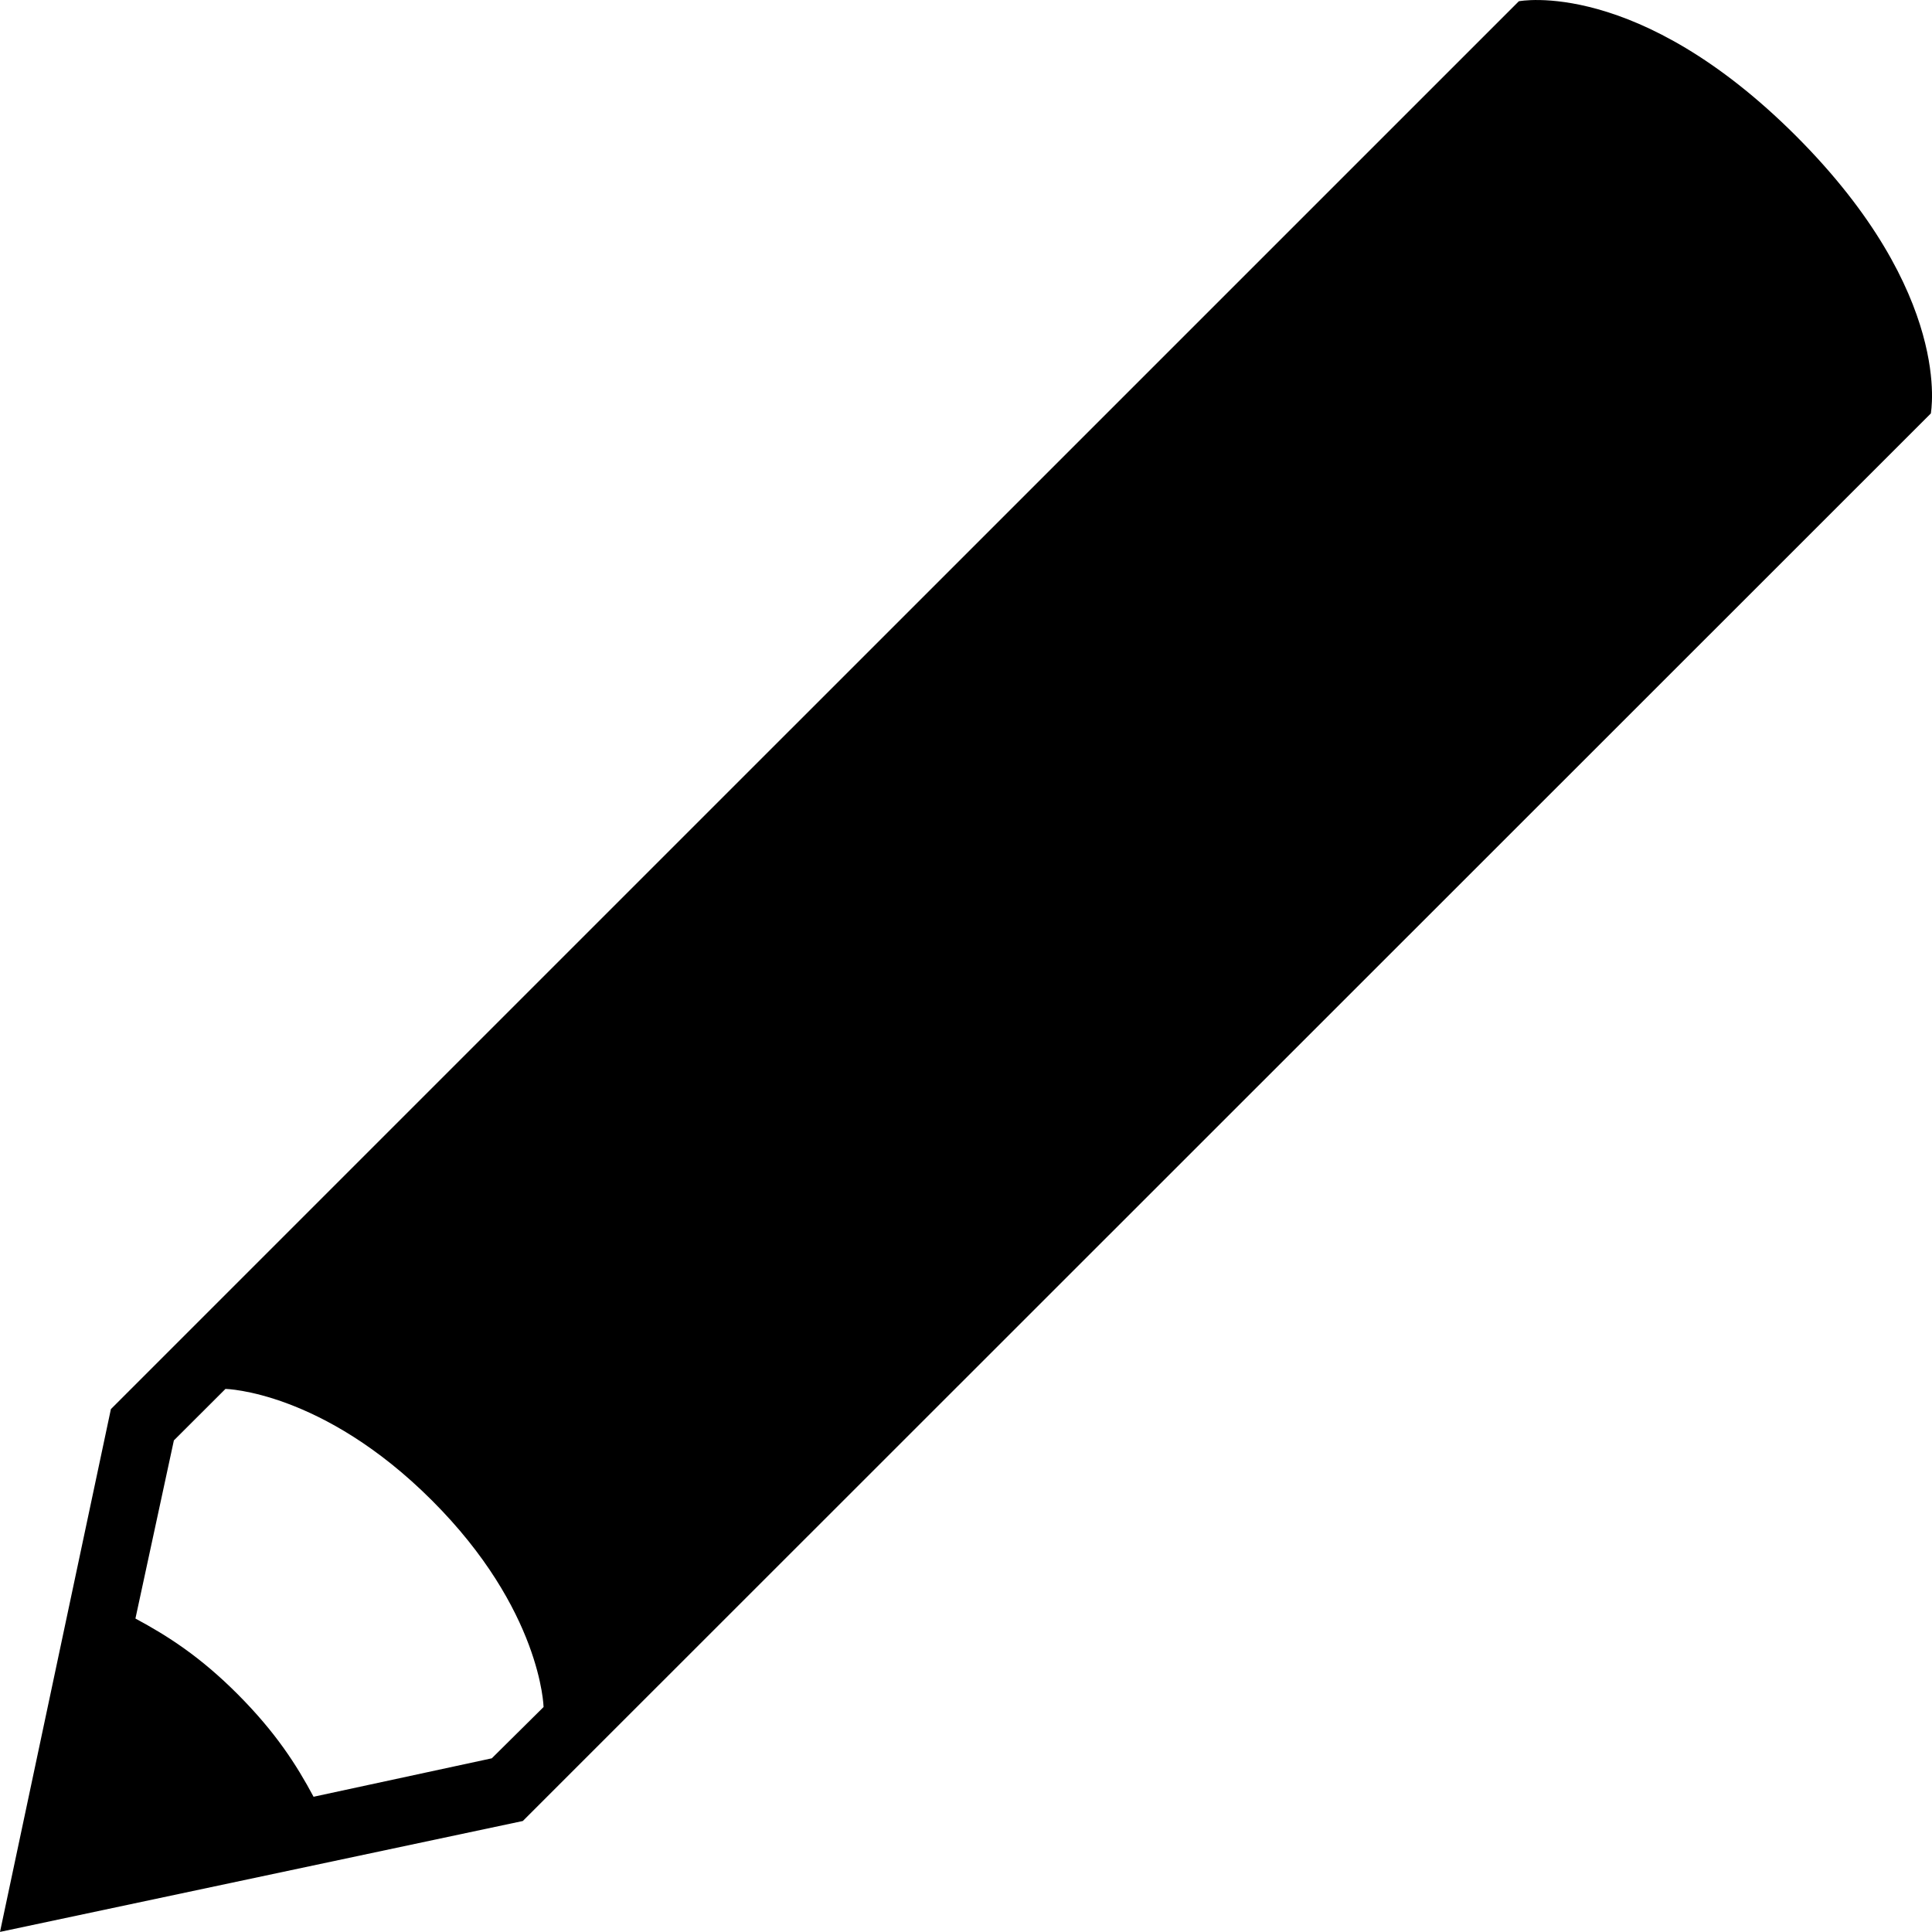
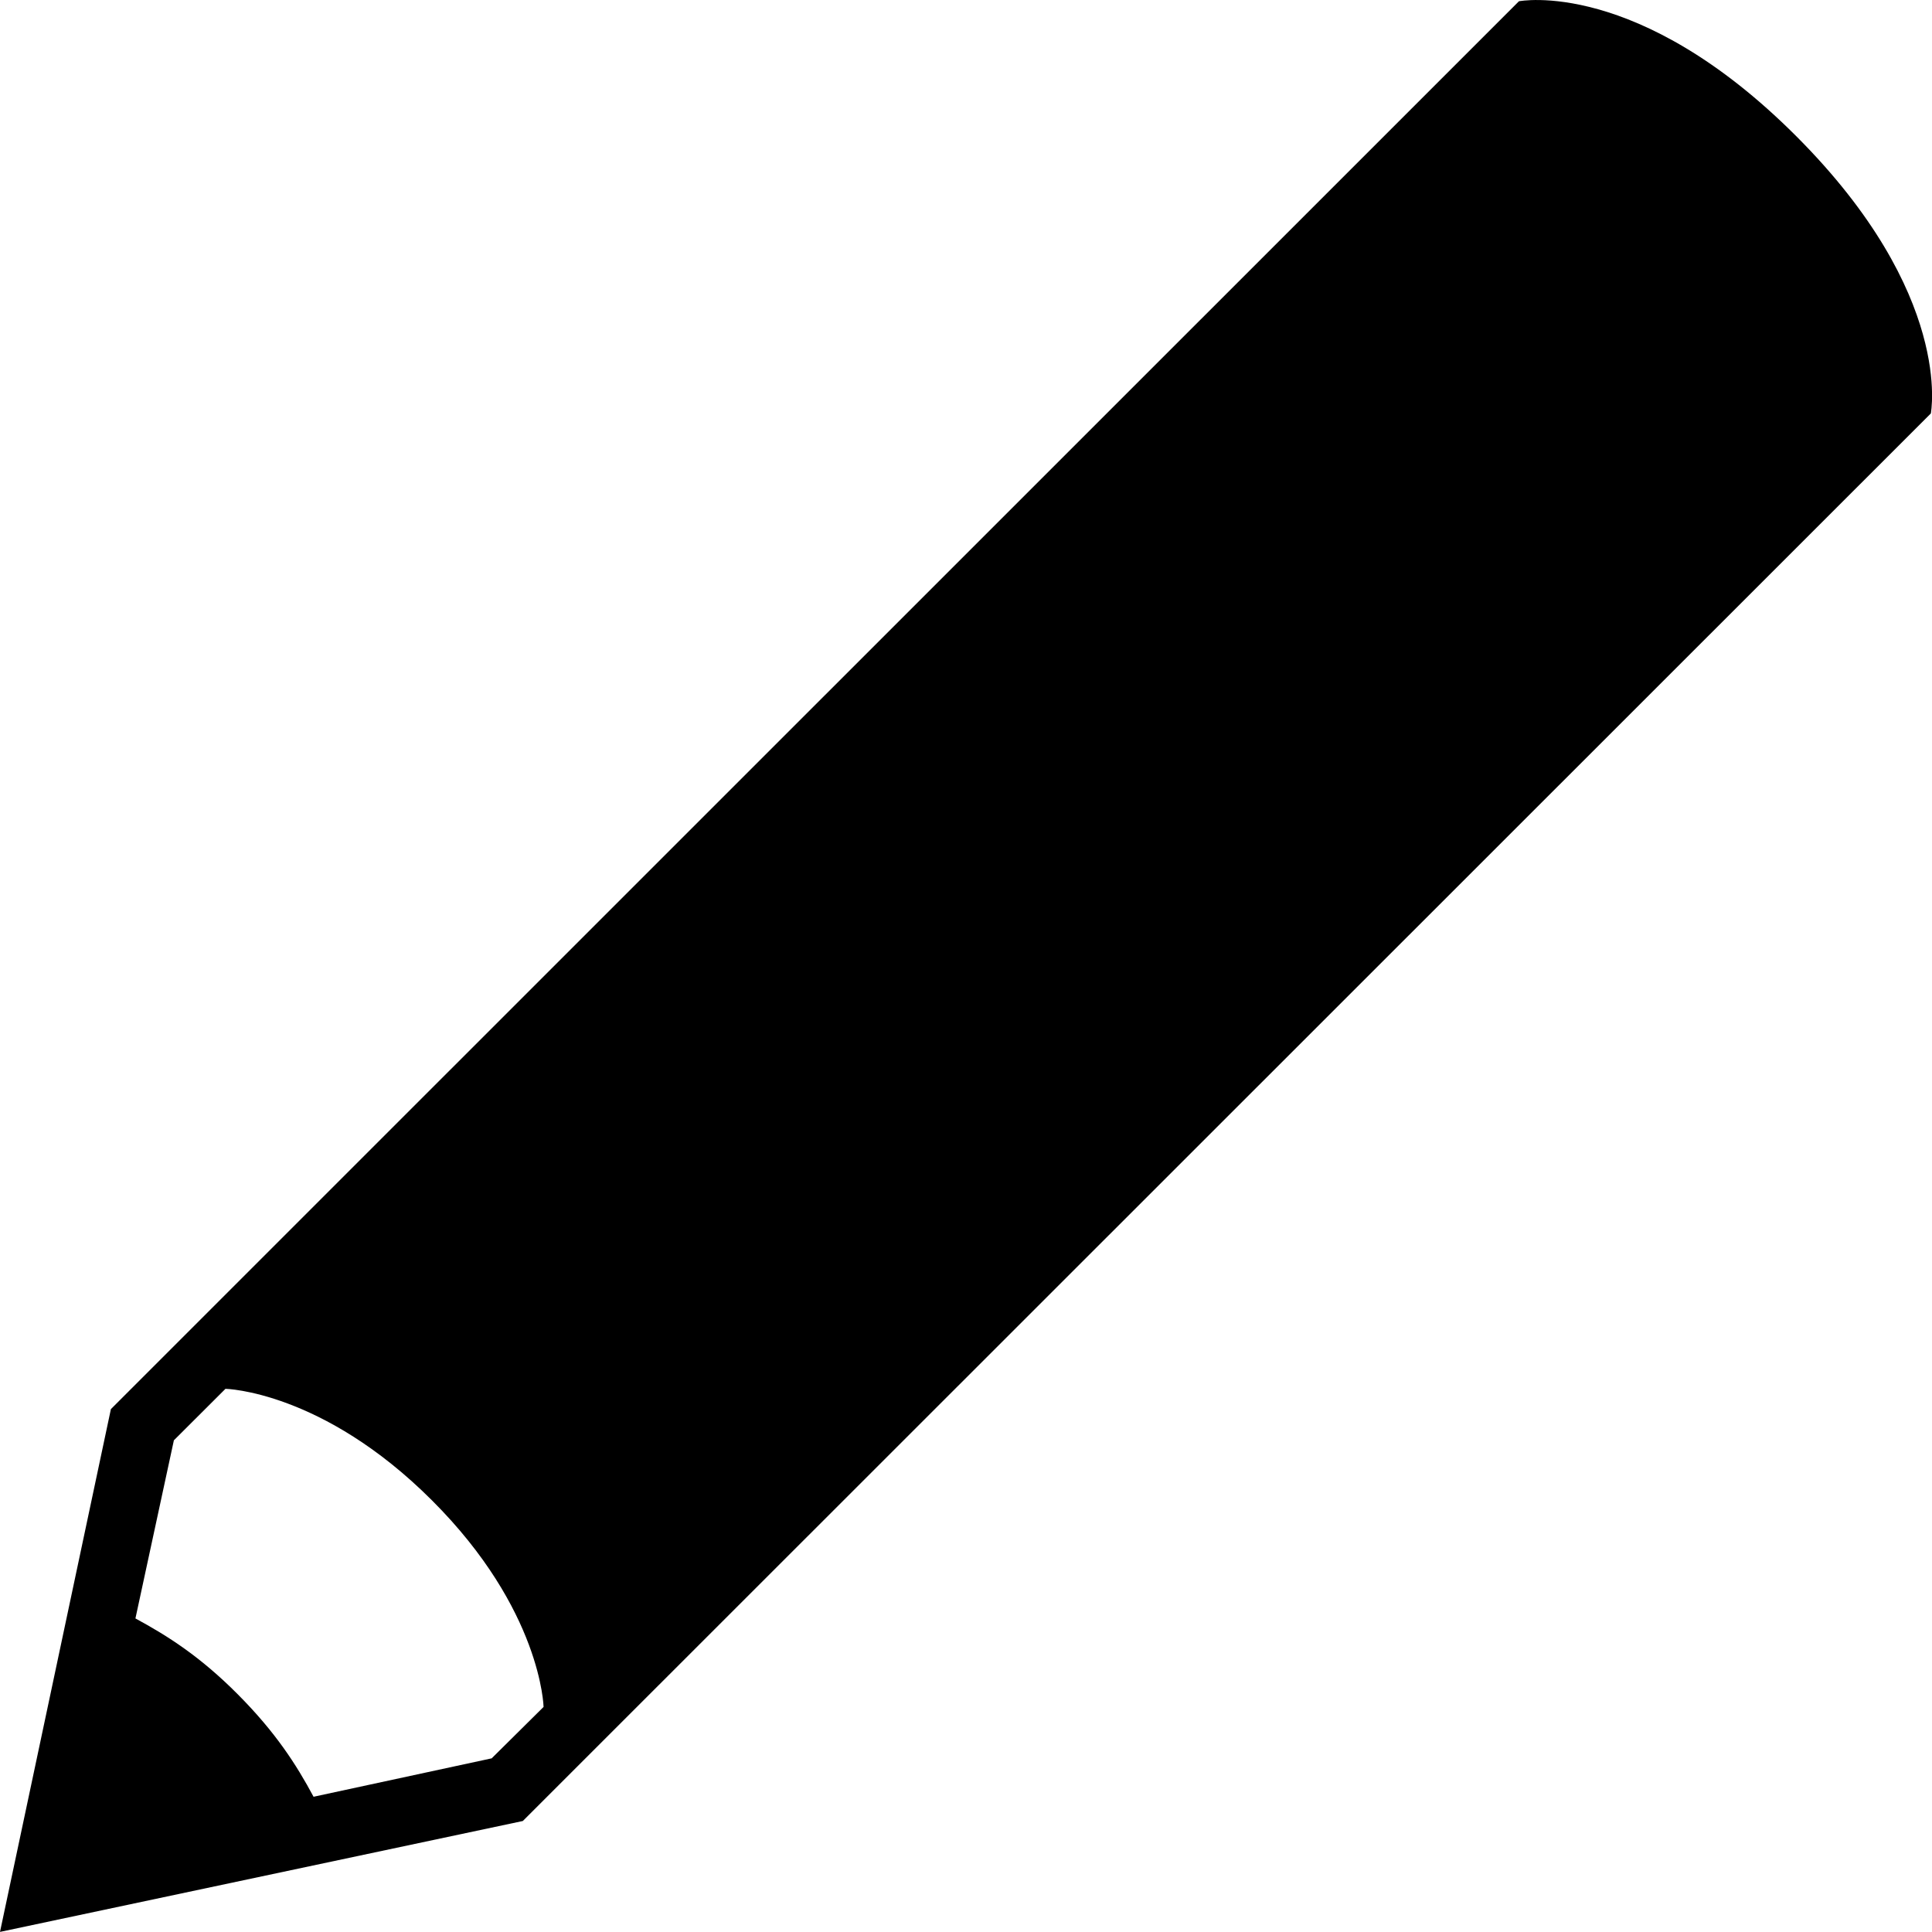
- <svg xmlns="http://www.w3.org/2000/svg" width="20px" height="20px" viewBox="0 0 20 20" version="1.1">
-   <defs />
-   <g id="pencil" stroke="none" stroke-width="1" fill="none" fill-rule="evenodd">
-     <path d="M18.593,1.408 C16.953,-0.231 15.723,0.013 15.723,0.013 L1.148,14.587 L0,19.999 L5.412,18.851 L19.988,4.28 C19.986,4.28 20.233,3.05 18.593,1.408 Z M5.091,18.202 L3.246,18.6 C3.068,18.267 2.854,17.934 2.462,17.54 C2.07,17.147 1.736,16.935 1.402,16.755 L1.8,14.911 L2.334,14.378 C2.334,14.378 3.337,14.398 4.472,15.533 C5.605,16.665 5.627,17.671 5.627,17.671 L5.091,18.202 Z" id="Shape" fill="#000000" fill-rule="nonzero" />
-   </g>
+ <svg xmlns="http://www.w3.org/2000/svg" version="1.1" width="20" height="20" viewBox="0 0 20 20">
+   <path d="M18.593 1.408c-1.639-1.639-2.869-1.395-2.869-1.395l-14.576 14.574-1.148 5.412 5.412-1.148 14.576-14.571c-0.001 0 0.246-1.23-1.395-2.872zM5.091 18.202l-1.845 0.398c-0.178-0.332-0.392-0.666-0.784-1.060s-0.726-0.605-1.060-0.786l0.398-1.844 0.534-0.533c0 0 1.003 0.020 2.138 1.155 1.134 1.132 1.155 2.138 1.155 2.138l-0.536 0.531z" />
</svg>
